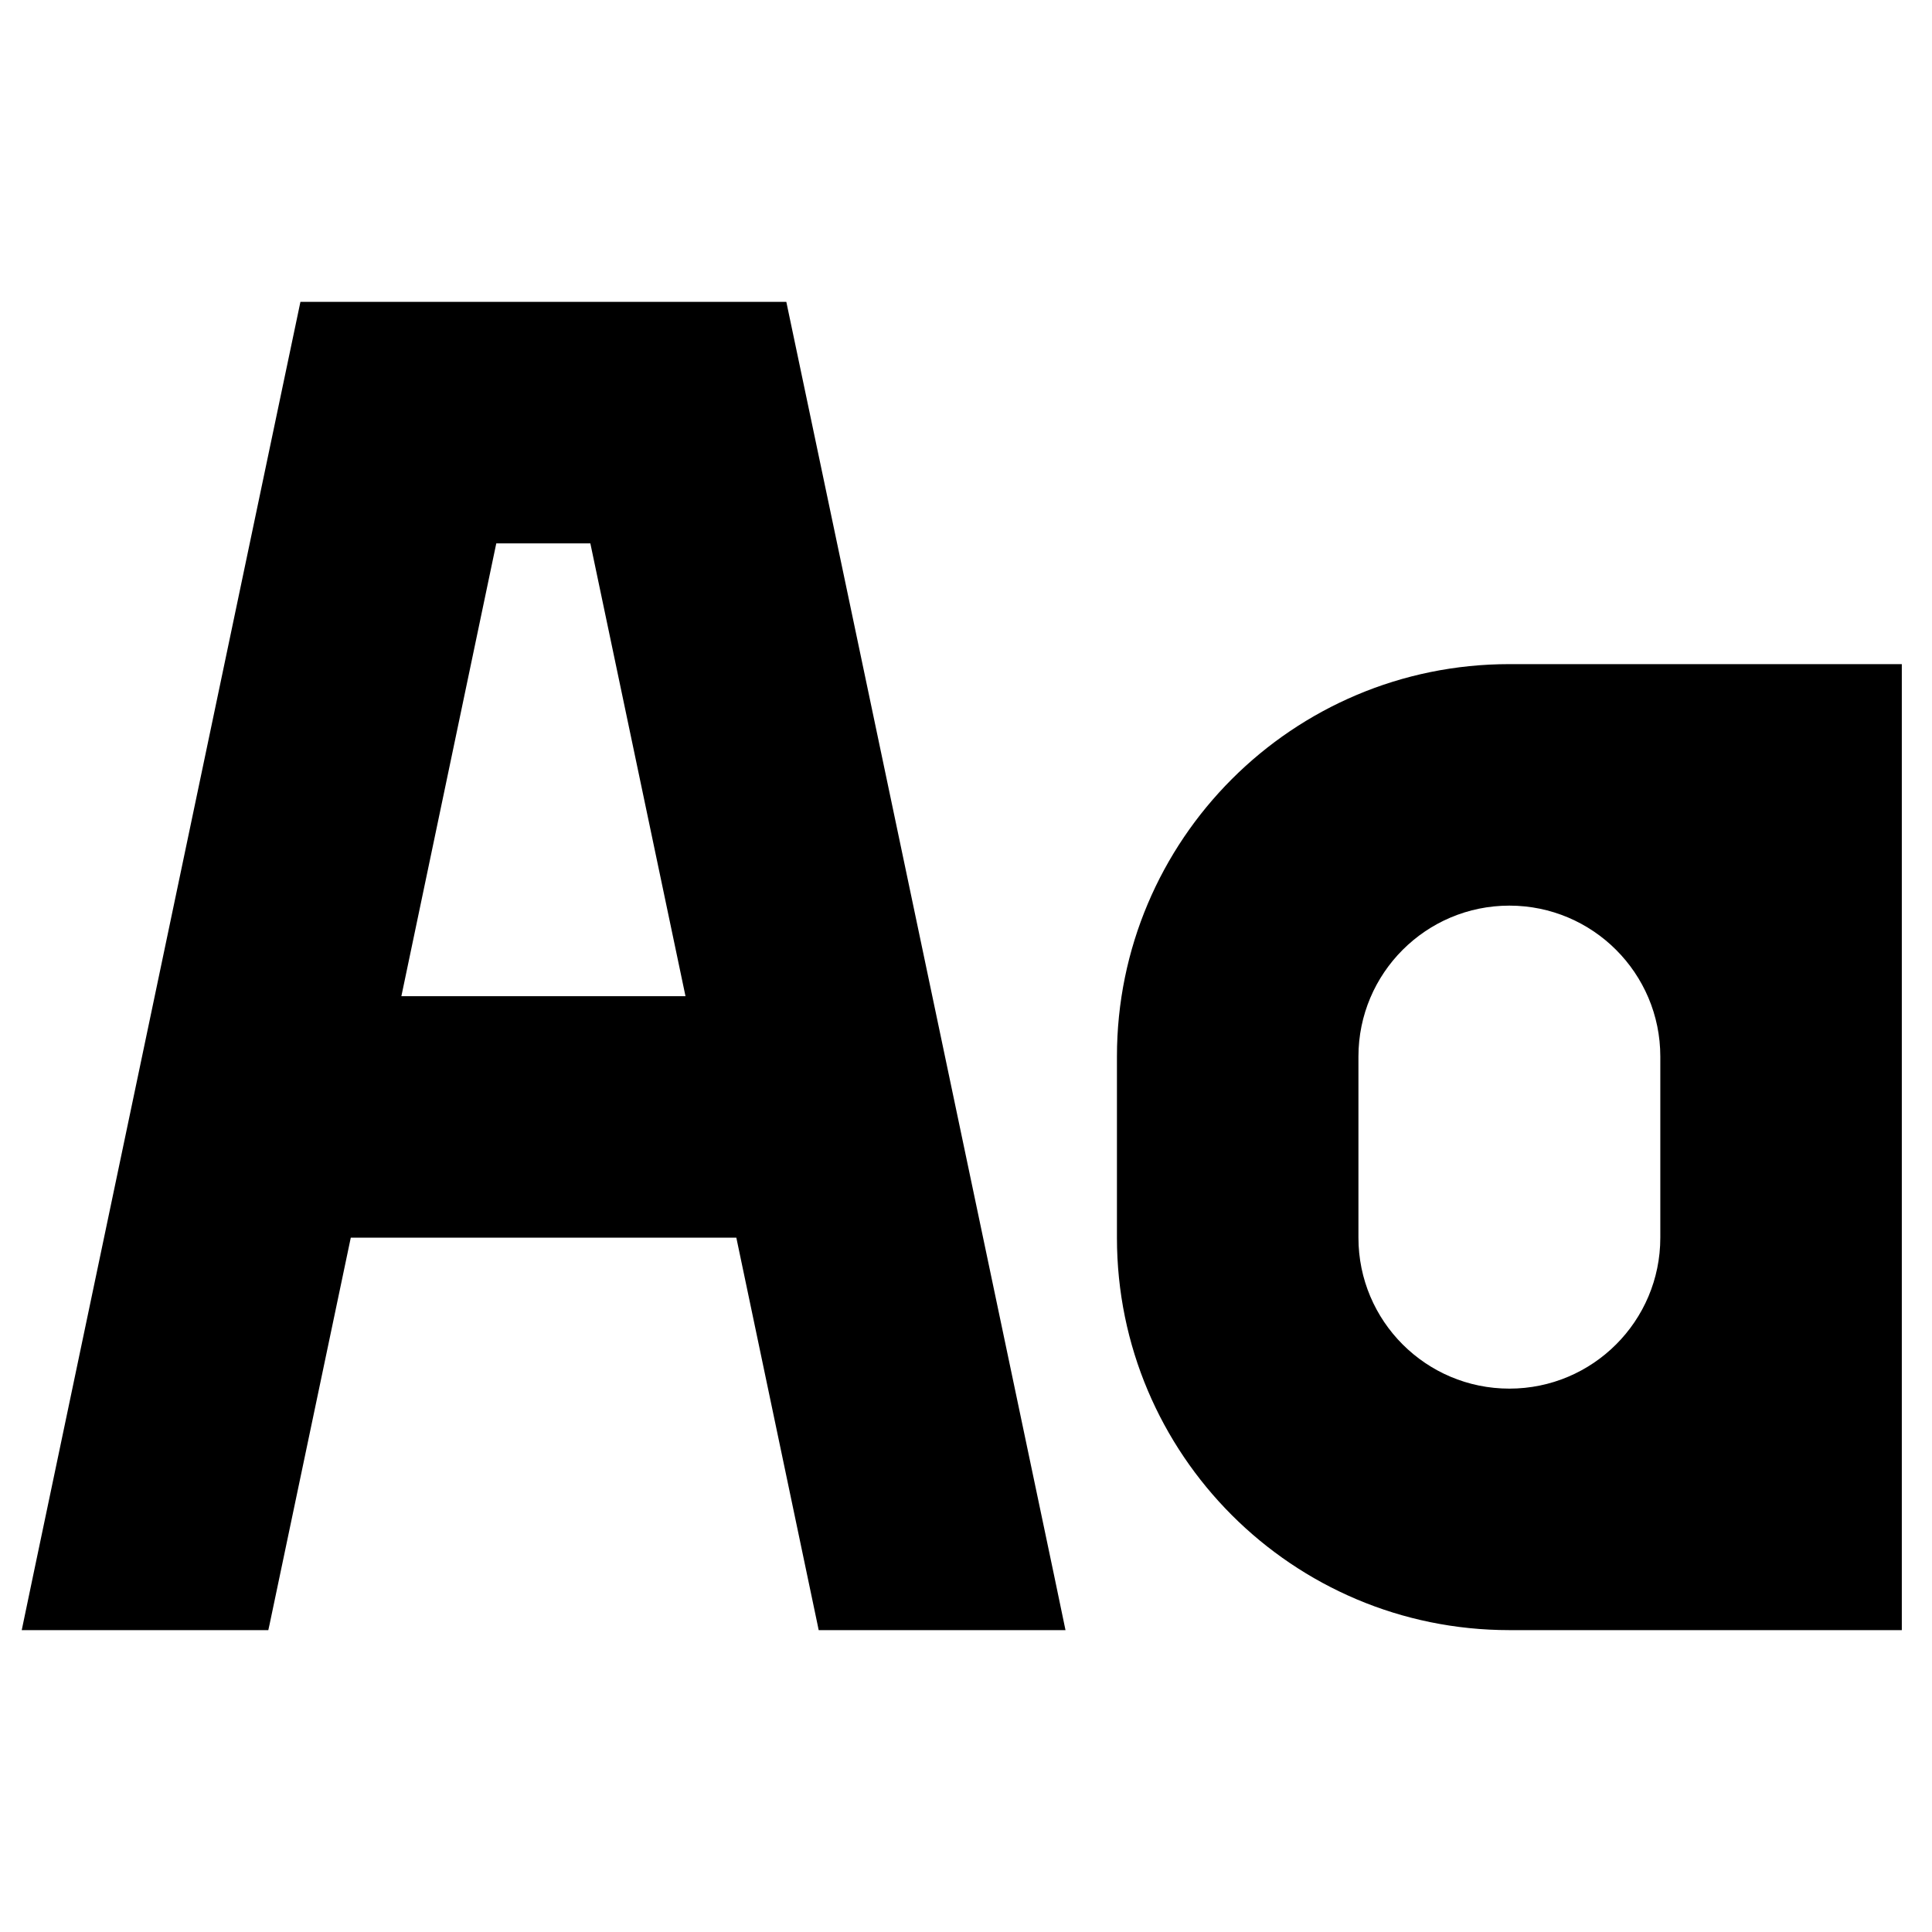
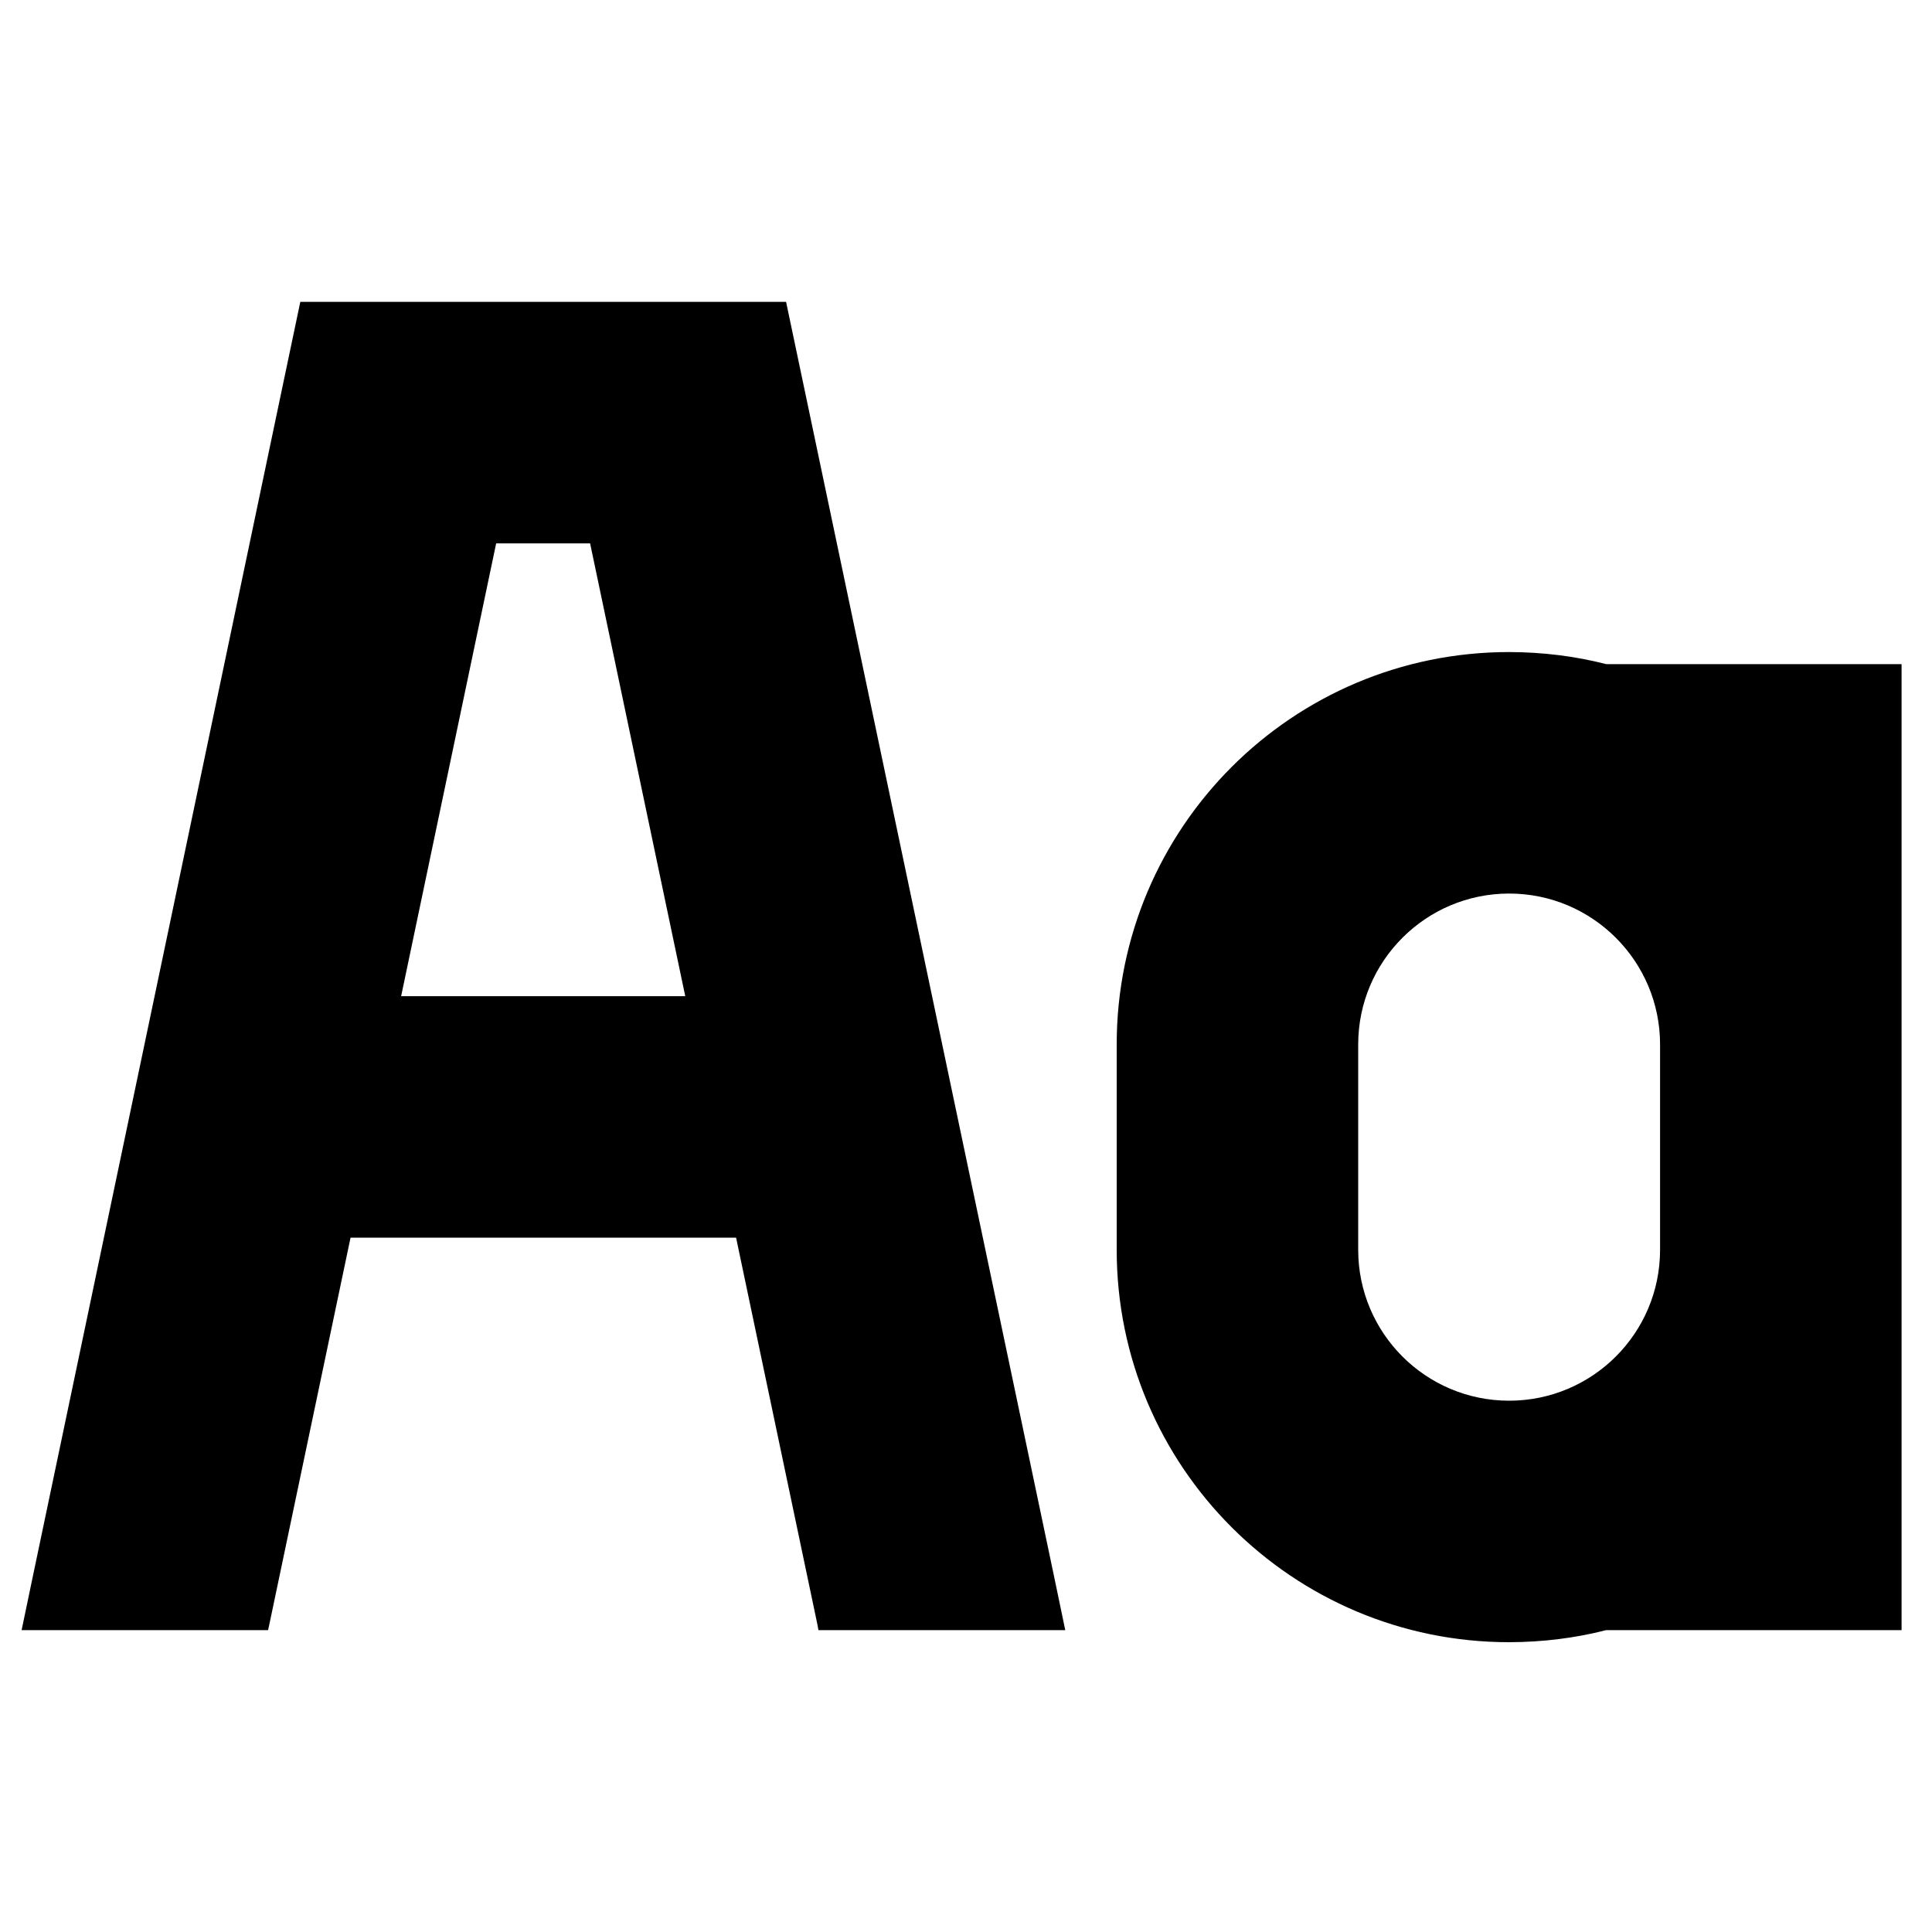
<svg xmlns="http://www.w3.org/2000/svg" viewBox="0 0 16 16" fill="currentColor">
-   <path d="m6.679 3.294 2.05 9.75.095.456H6.78l-.009-.044-.673-3.206H2.905l-.673 3.205-.01.045H.18l.095-.455 2.046-9.75.167-.795h4.024zM15.75 13.5H12.5a3.25 3.25 0 0 1-3.25-3.25v-1.5A3.25 3.25 0 0 1 12.5 5.5h3.25zm-3.25-6c-.69 0-1.25.56-1.25 1.25v1.5a1.25 1.25 0 1 0 2.5 0v-1.5c0-.69-.56-1.25-1.25-1.25m-9.176.75h2.353L4.889 4.5H4.11z" />
+   <path d="M12.498 5.4q.417.001.804.1h2.446v8h-2.446q-.387.099-.804.1a3.25 3.25 0 0 1-3.25-3.25v-1.7a3.25 3.25 0 0 1 3.25-3.25M6.677 3.294l2.05 9.75.095.456H6.778l-.008-.044-.674-3.206H2.903l-.673 3.205-.01.045H.179l.095-.455 2.046-9.75.167-.795H6.51zM12.498 7.4c-.69 0-1.25.56-1.25 1.25v1.7a1.25 1.25 0 0 0 2.5 0v-1.7c0-.69-.56-1.25-1.25-1.25m-9.176.85h2.353L4.887 4.5h-.778z" />
</svg>
